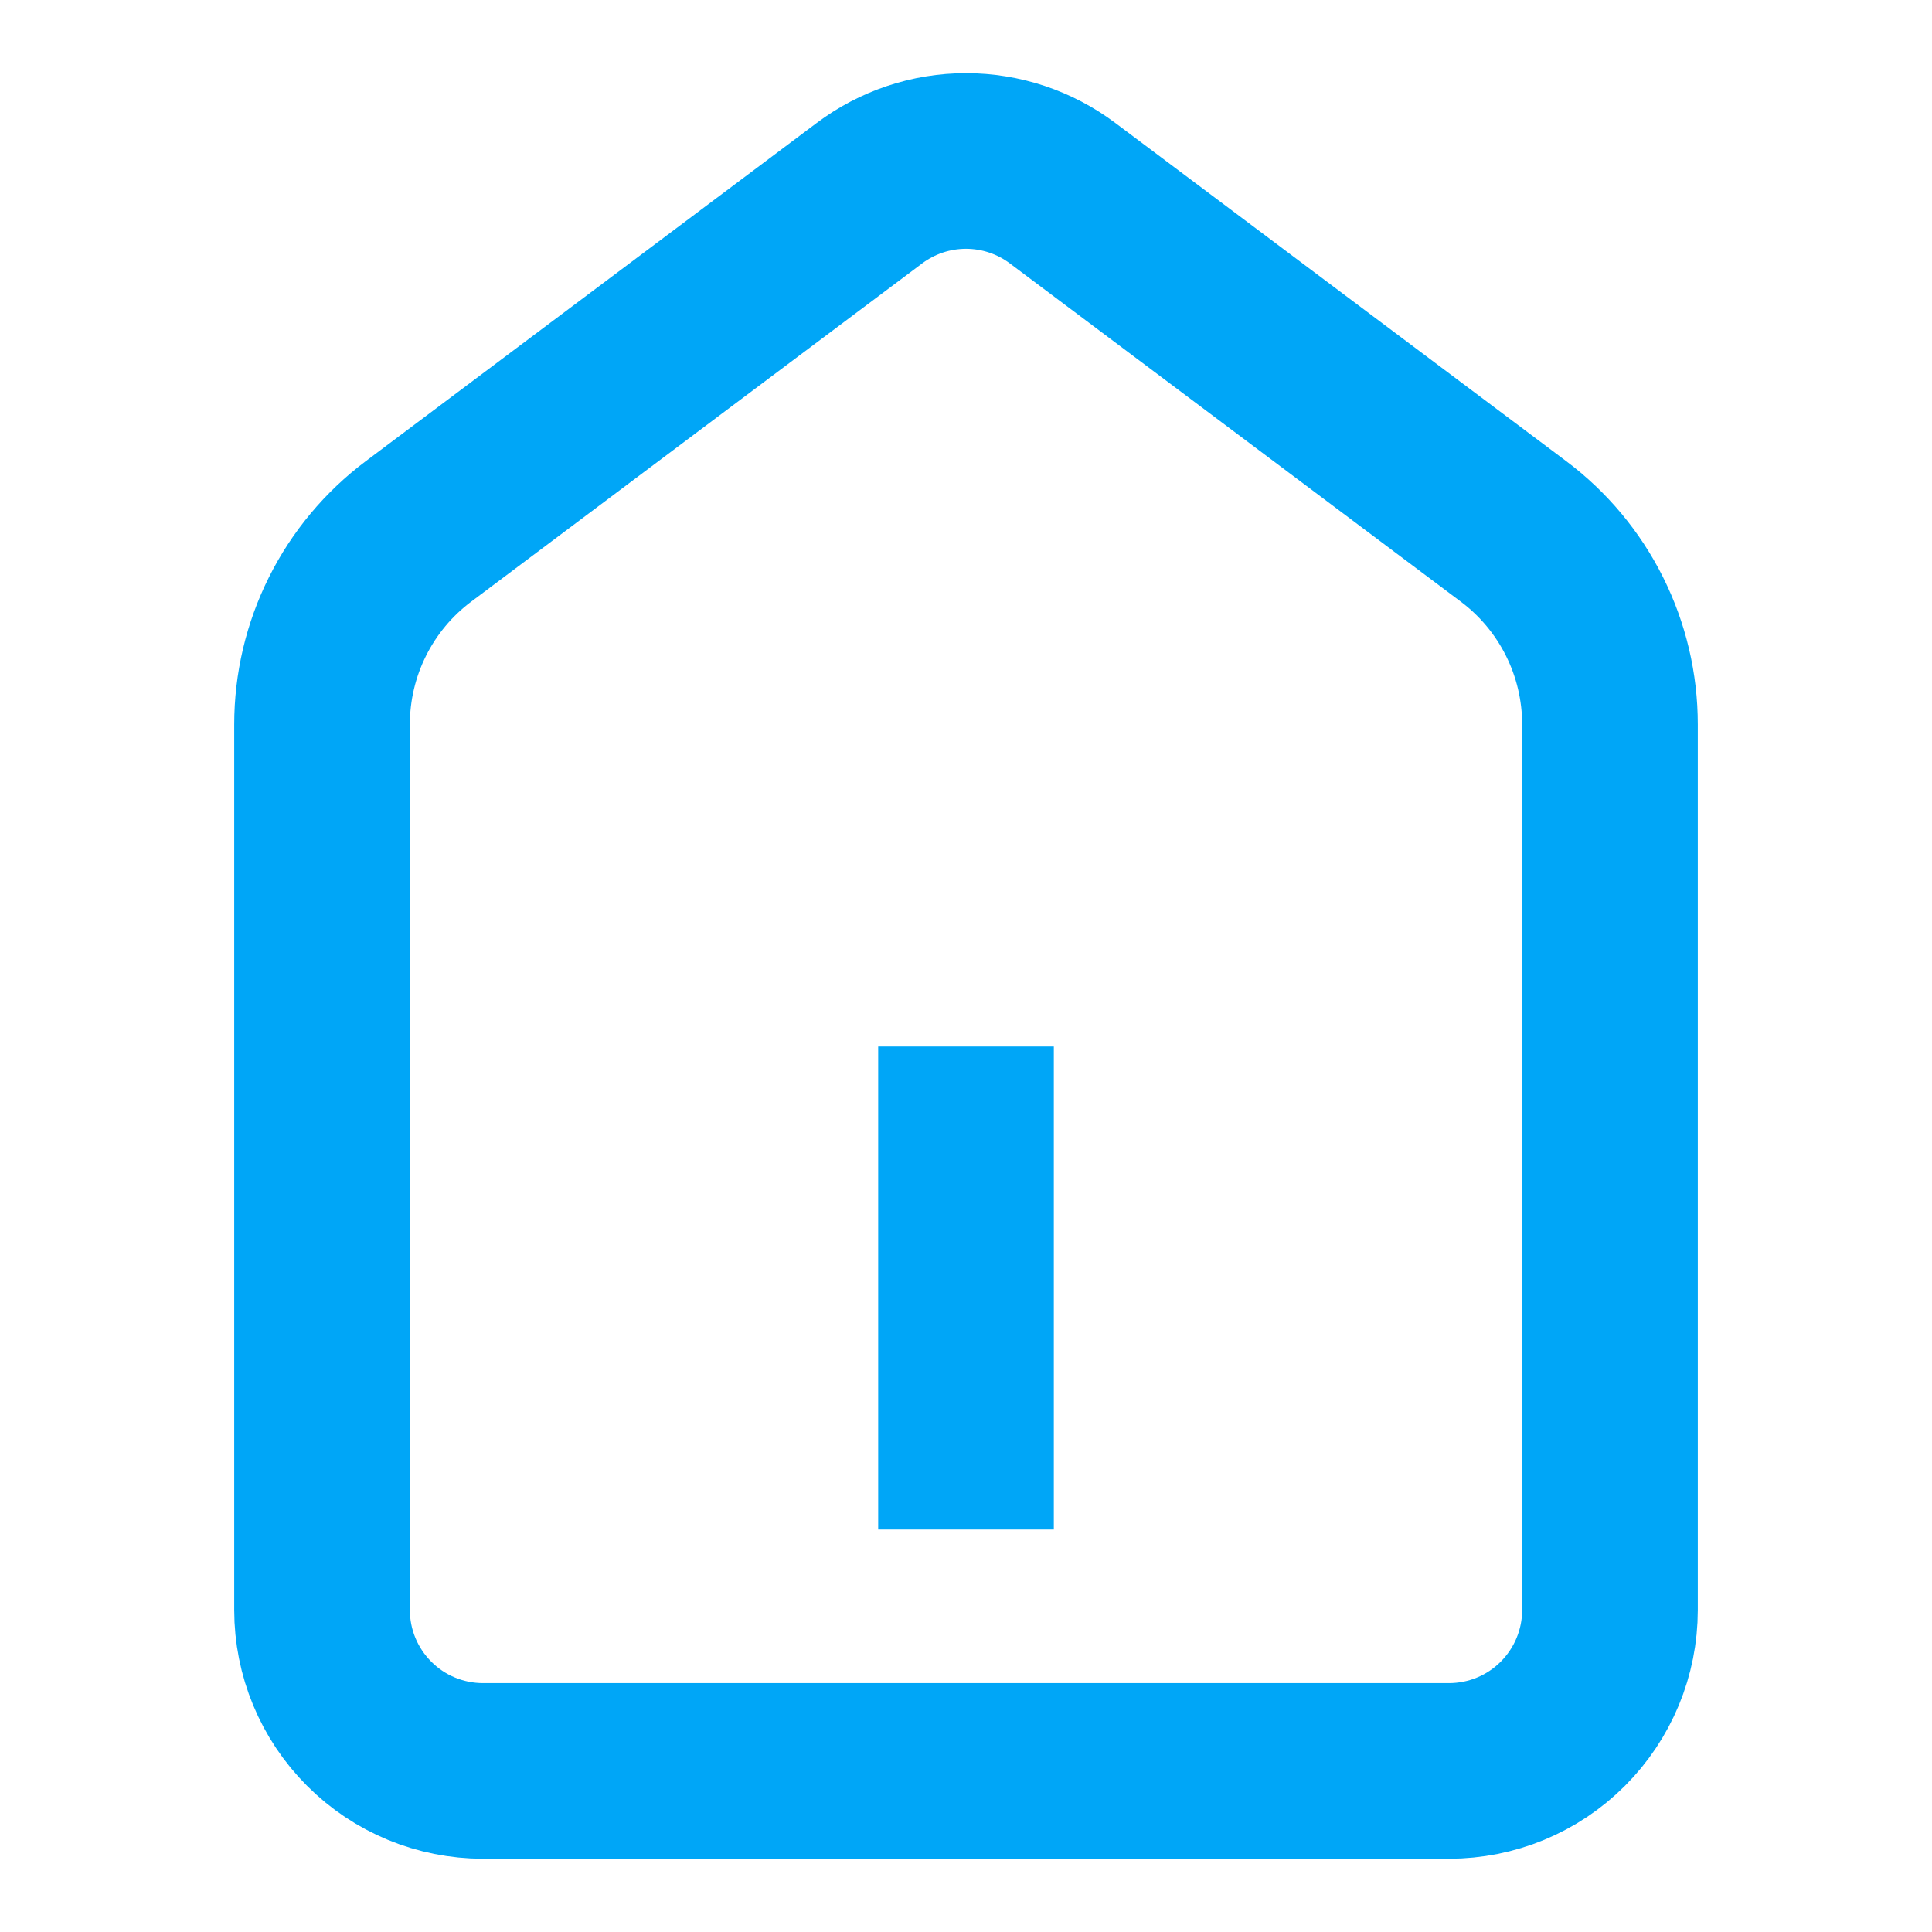
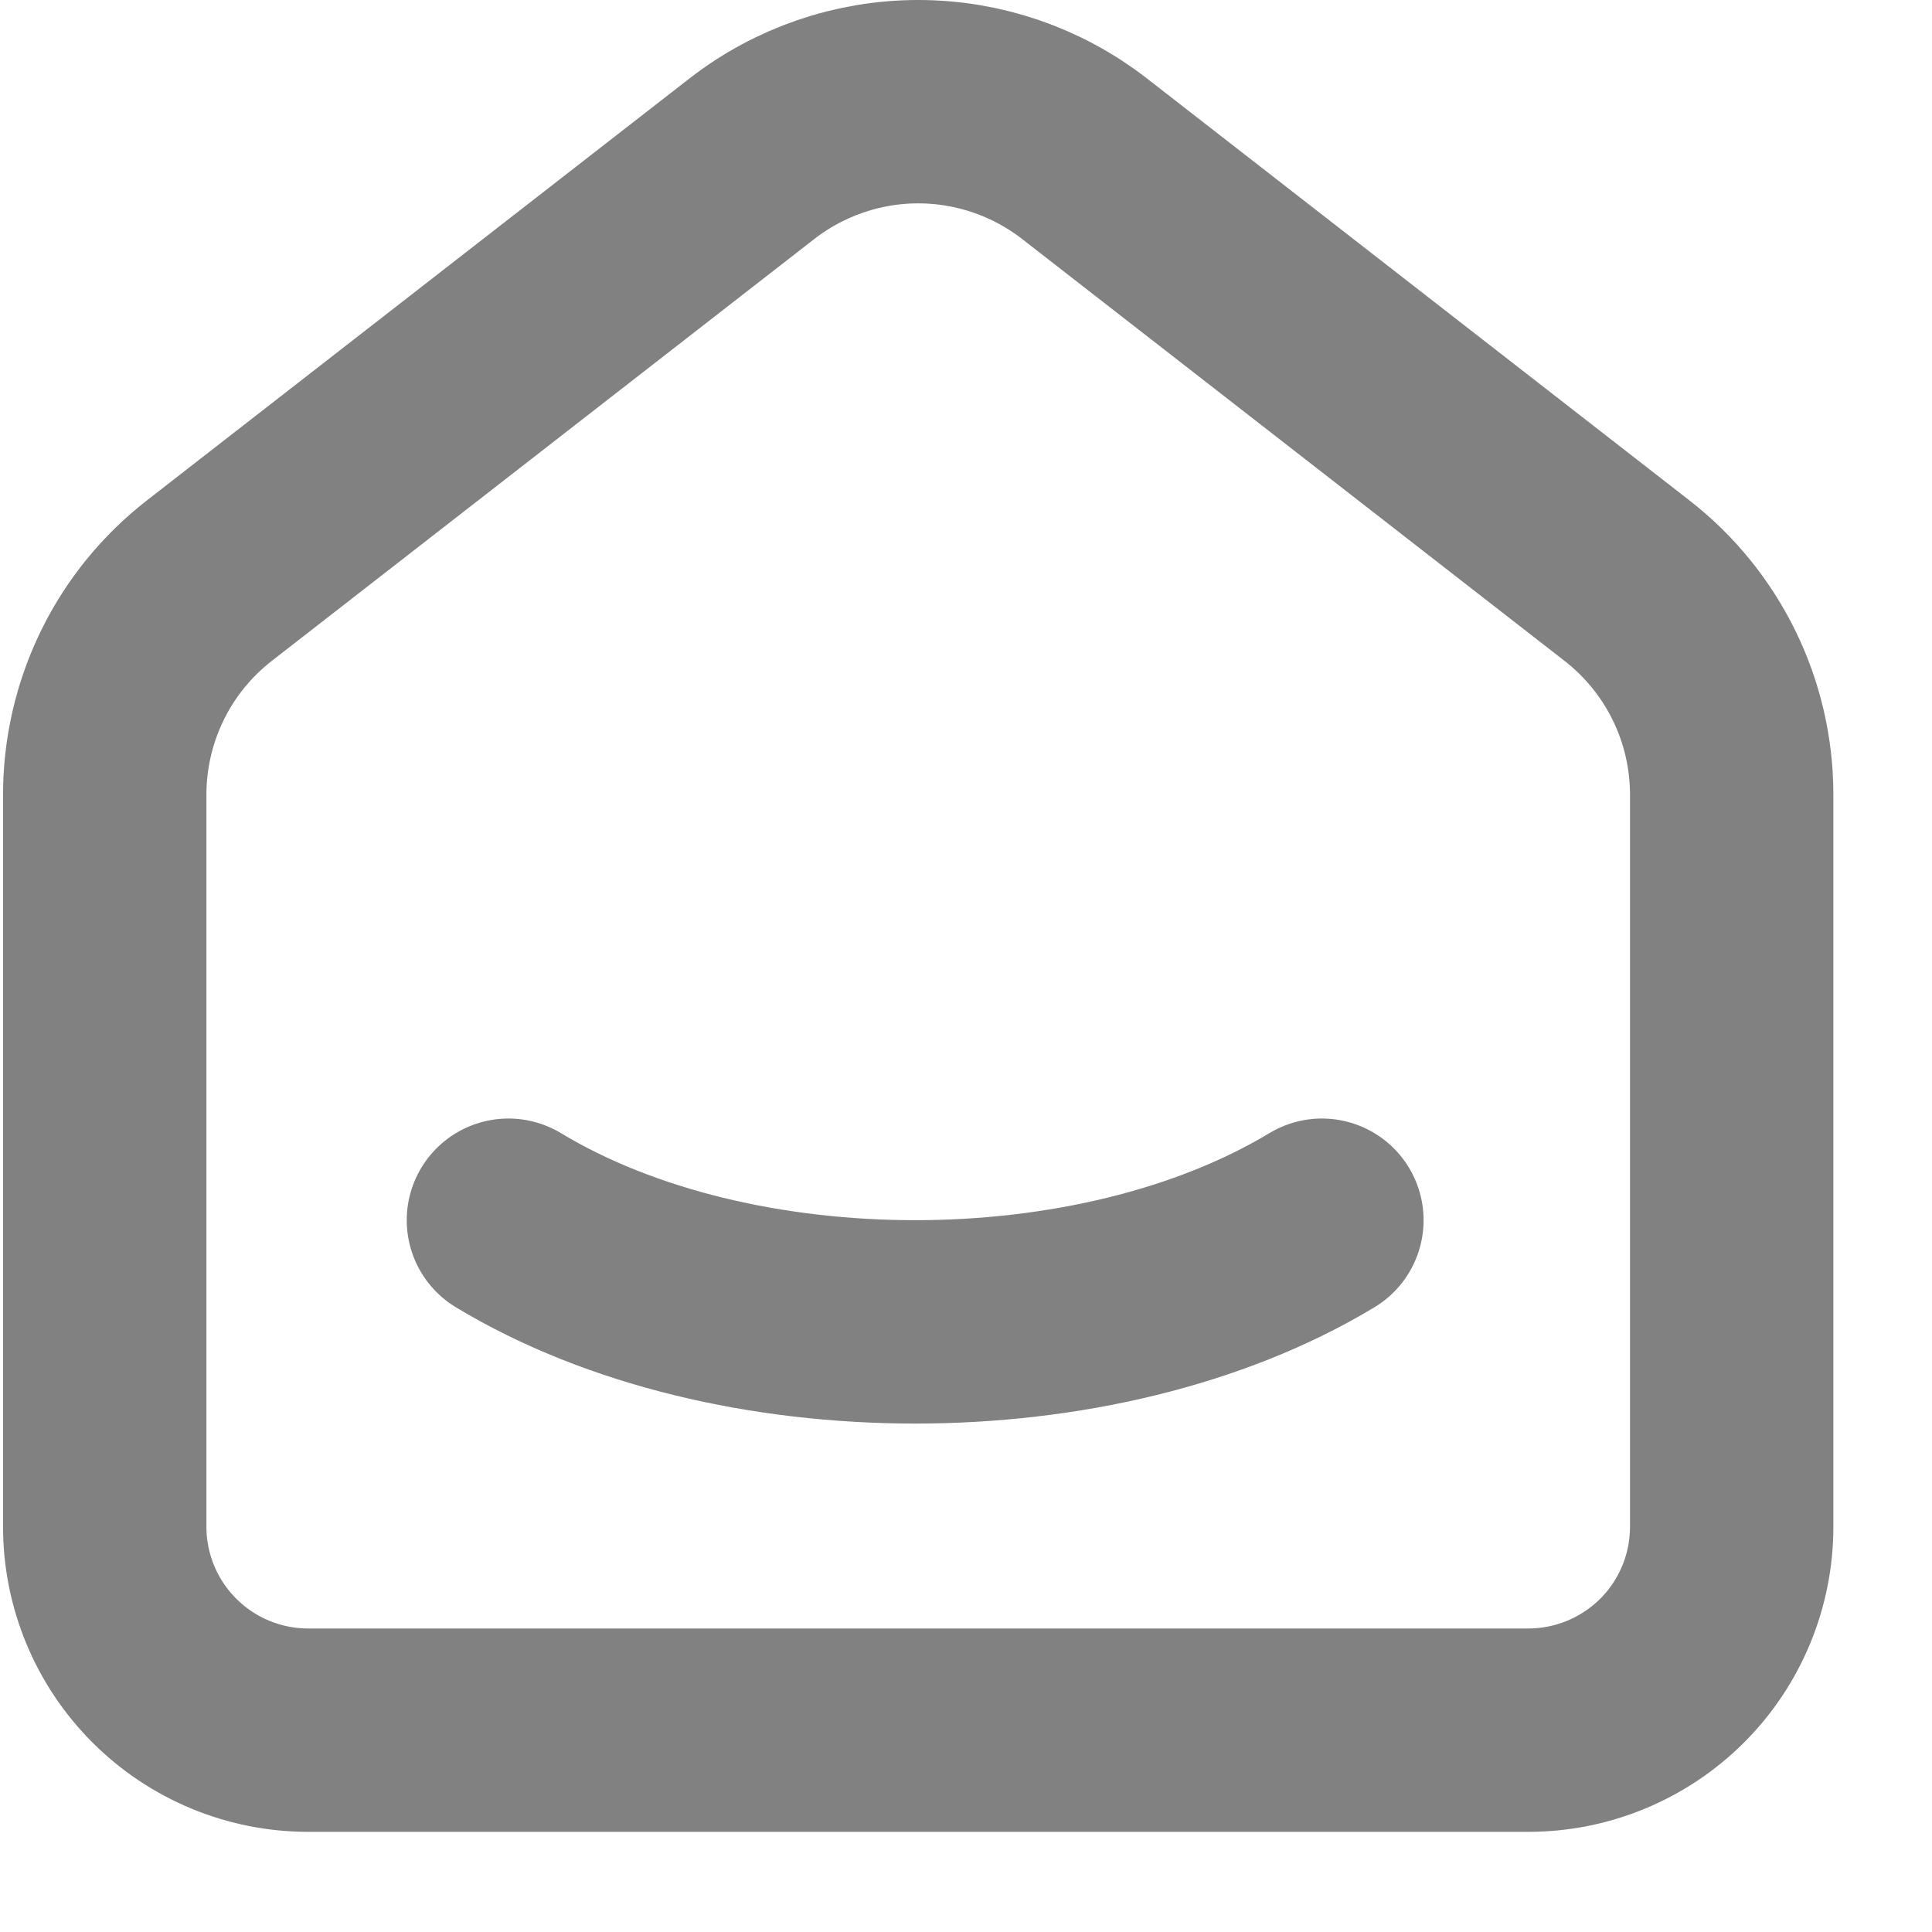
- <svg xmlns="http://www.w3.org/2000/svg" width="22" height="22" viewBox="0 0 22 22" fill="none">
-   <path d="M11 11.917V17.417" stroke="#00A6F7" stroke-width="2" stroke-miterlimit="10" />
-   <path d="M17.233 6.05L12.1 2.2C11.783 1.962 11.397 1.833 11 1.833C10.603 1.833 10.217 1.962 9.9 2.2L4.767 6.05C4.425 6.306 4.148 6.638 3.957 7.02C3.766 7.402 3.667 7.823 3.667 8.25V18.333C3.667 18.819 3.86 19.285 4.204 19.629C4.547 19.973 5.014 20.166 5.5 20.166H16.5C16.986 20.166 17.453 19.973 17.796 19.629C18.14 19.285 18.333 18.819 18.333 18.333V8.25C18.333 7.823 18.234 7.402 18.043 7.02C17.852 6.638 17.575 6.306 17.233 6.05V6.05Z" stroke="#00A6F7" stroke-width="2" stroke-miterlimit="10" />
+ <svg xmlns="http://www.w3.org/2000/svg" width="19" height="19" viewBox="0 0 19 19" fill="none">
+   <path d="M13 12C10.79 13.333 7.208 13.333 5 12M16 5.71L10.667 1.562C10.199 1.198 9.623 1 9.03 1C8.437 1 7.861 1.198 7.393 1.562L2.059 5.71C1.739 5.959 1.479 6.278 1.301 6.643C1.123 7.008 1.03 7.409 1.03 7.815V15.015C1.03 15.545 1.241 16.054 1.616 16.429C1.991 16.804 2.5 17.015 3.03 17.015H15.03C15.561 17.015 16.069 16.804 16.445 16.429C16.82 16.054 17.03 15.545 17.03 15.015V7.815C17.03 6.992 16.65 6.215 16 5.71Z" stroke="#818181" stroke-width="2" stroke-linecap="round" stroke-linejoin="round" />
</svg>
